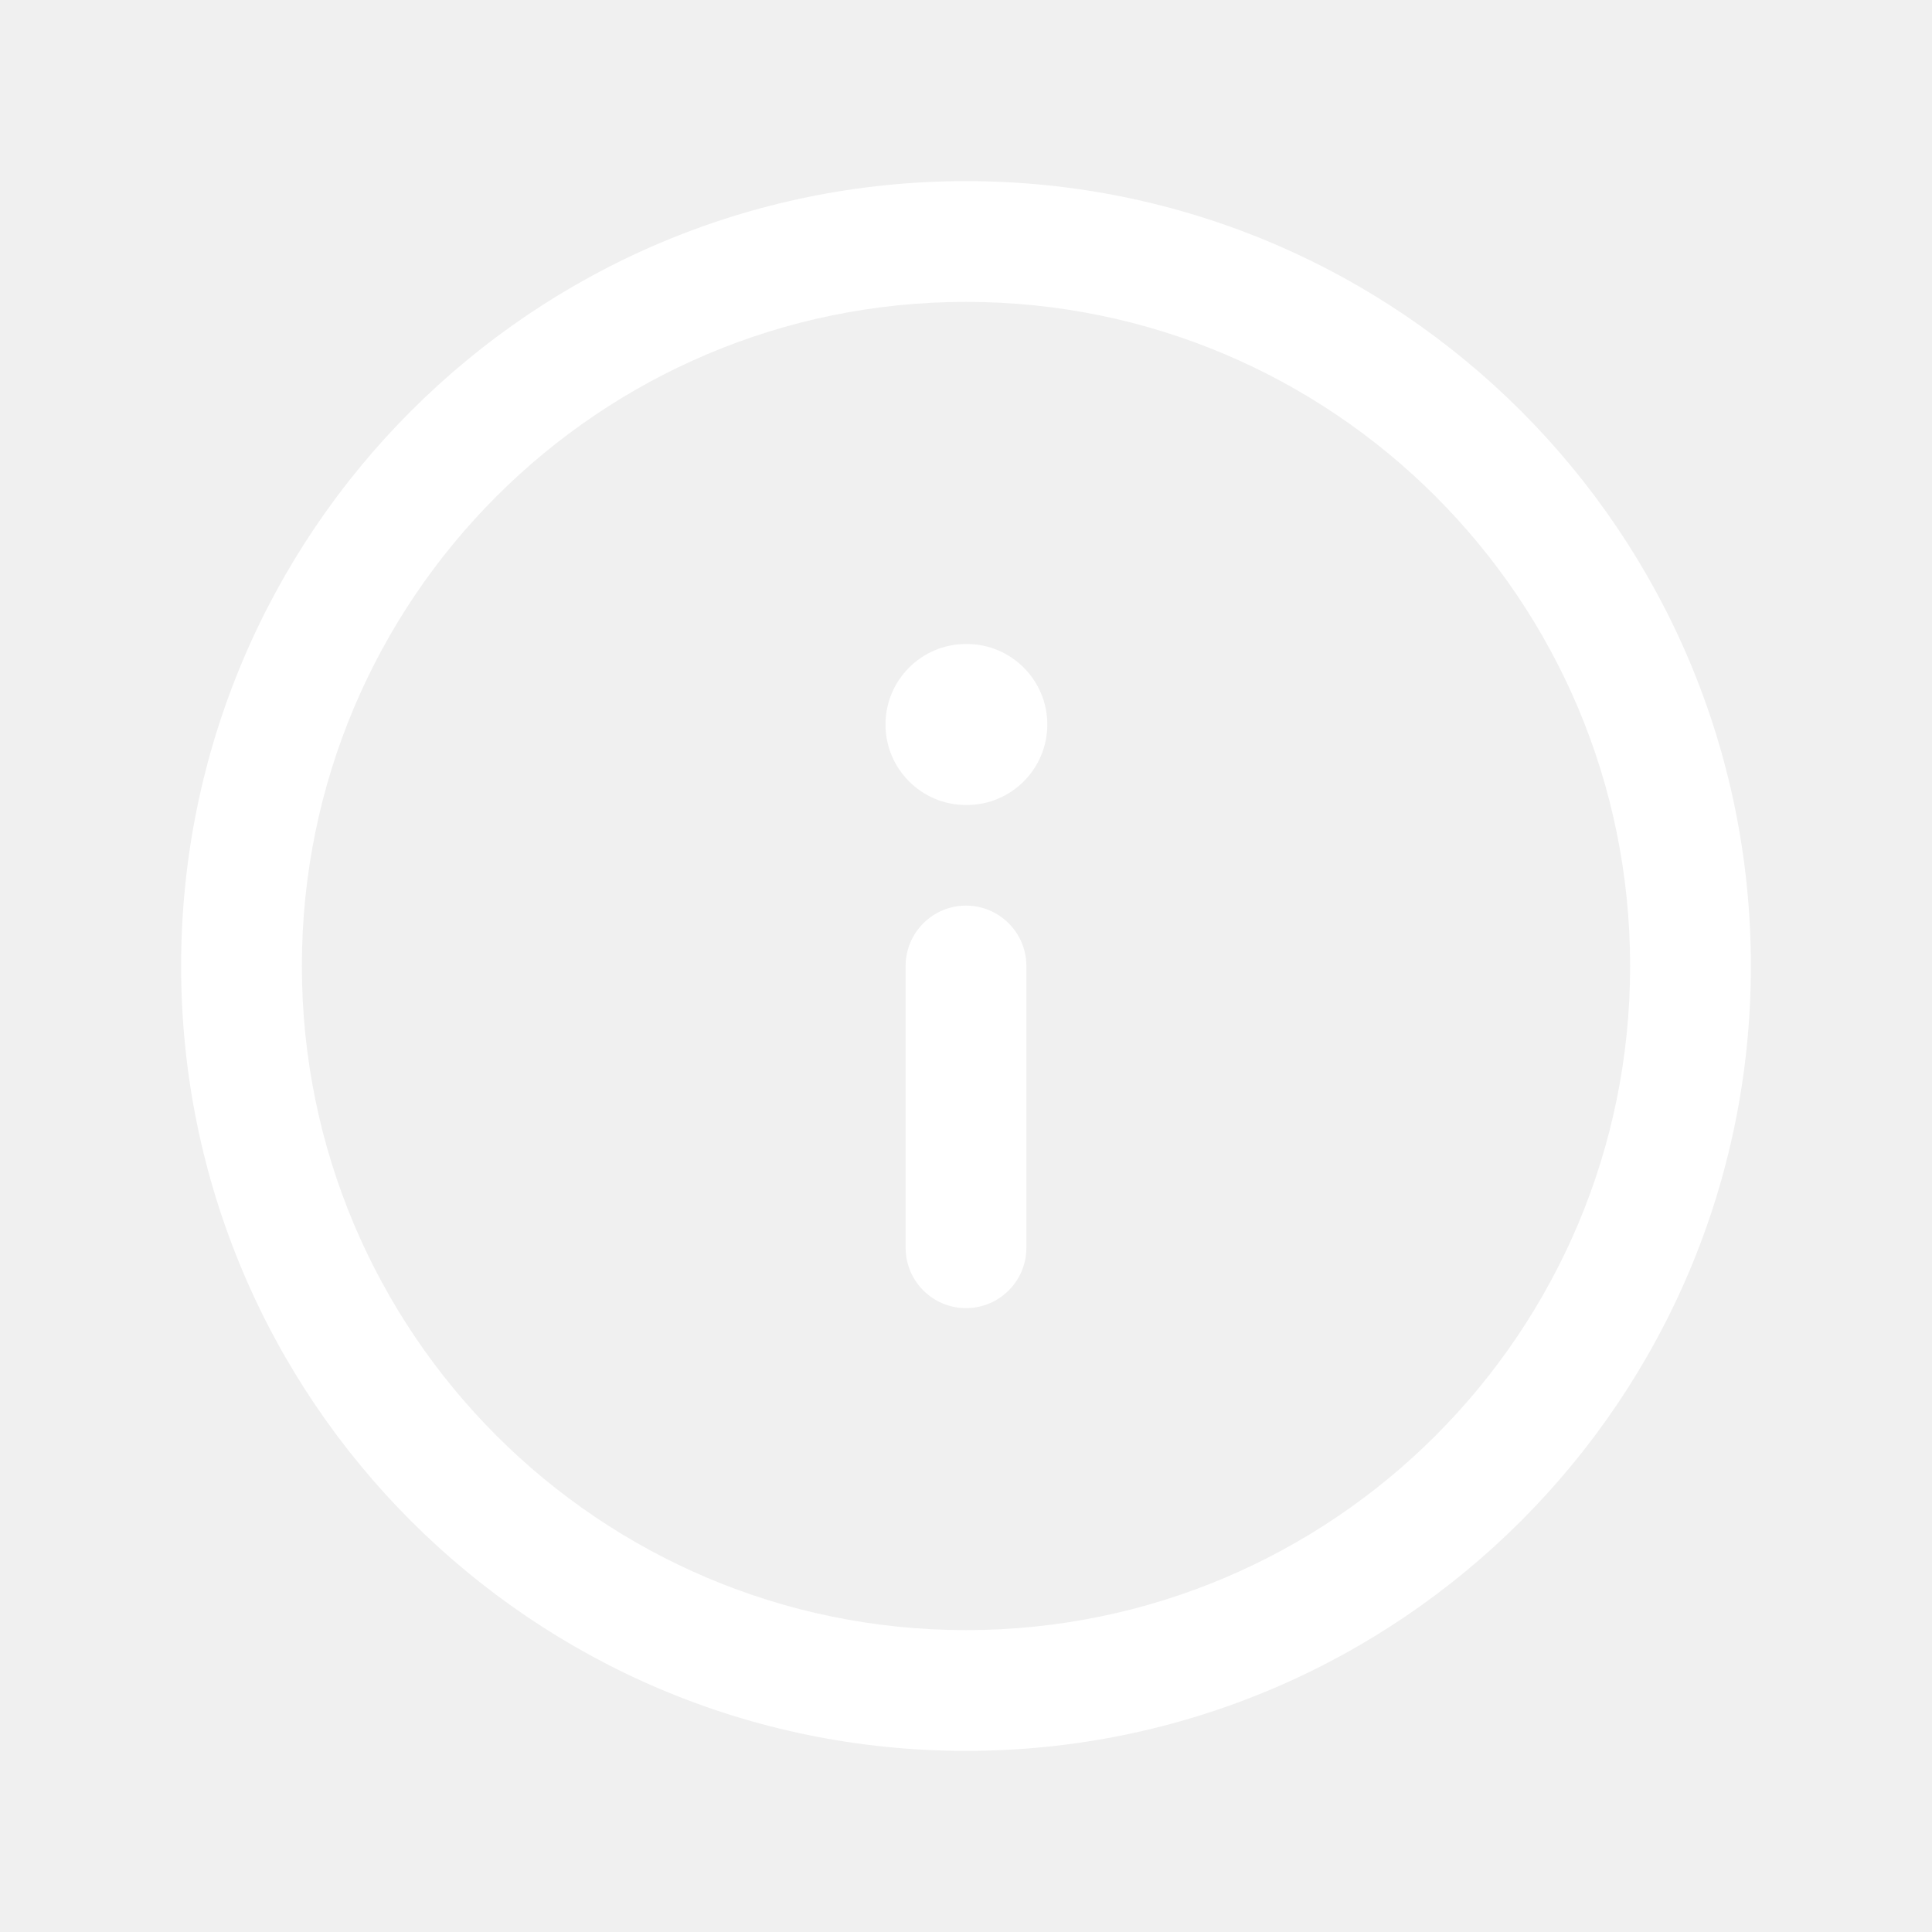
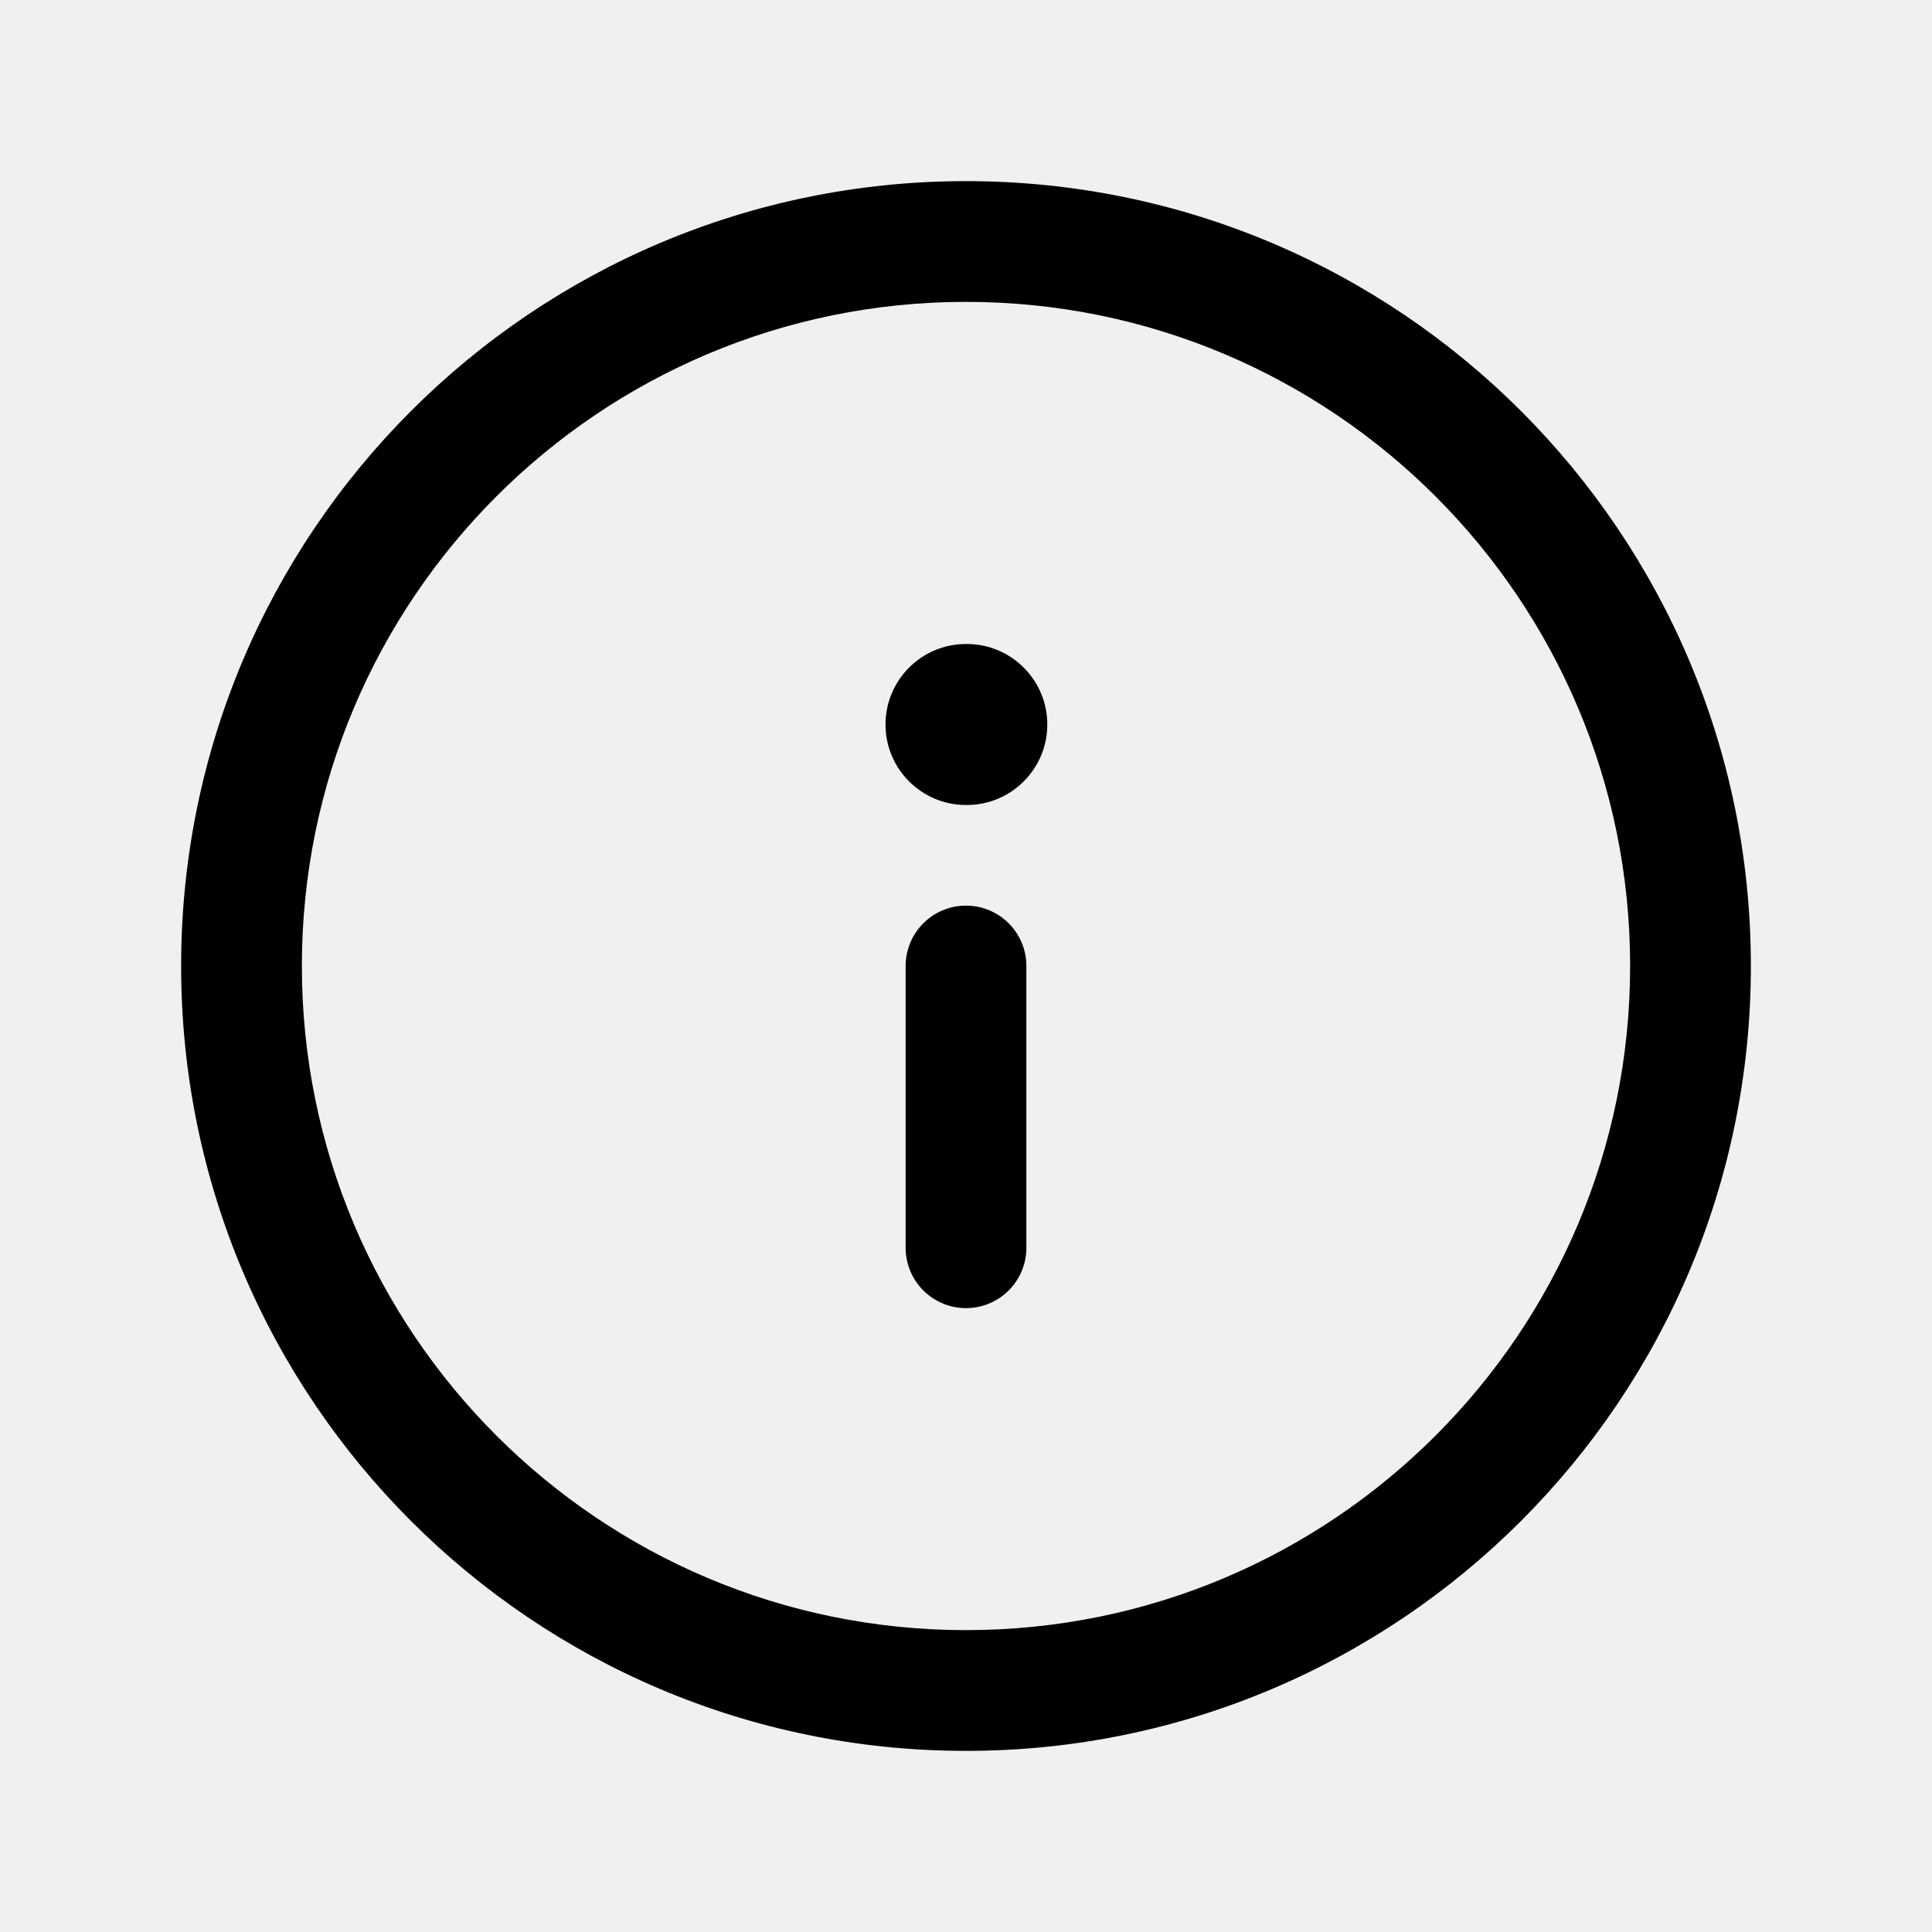
<svg xmlns="http://www.w3.org/2000/svg" width="800px" height="800px" viewBox="0 0 24 24" fill="none">
-   <path clip-rule="evenodd" d="m12 3.75c-4.556 0-8.25 3.694-8.25 8.25 0 4.556 3.694 8.25 8.25 8.25 4.556 0 8.25-3.694 8.25-8.25 0-4.556-3.694-8.25-8.25-8.25zm-9.75 8.25c0-5.385 4.365-9.75 9.75-9.75 5.385 0 9.75 4.365 9.75 9.75 0 5.385-4.365 9.75-9.75 9.75-5.385 0-9.75-4.365-9.75-9.75zm9.75-.75c.414 0 .75.336.75.75v3.5c0 .414-.336.75-.75.75s-.75-.336-.75-.75v-3.5c0-.414.336-.75.75-.75zm0-3.25c-.552 0-1 .448-1 1s.448 1 1 1h.01c.552 0 1-.448 1-1s-.448-1-1-1z" fill="#fff" fill-rule="evenodd" />
+   <path clip-rule="evenodd" d="m12 3.75c-4.556 0-8.25 3.694-8.25 8.25 0 4.556 3.694 8.25 8.25 8.25 4.556 0 8.25-3.694 8.25-8.25 0-4.556-3.694-8.25-8.25-8.25zm-9.75 8.25c0-5.385 4.365-9.75 9.75-9.75 5.385 0 9.75 4.365 9.75 9.75 0 5.385-4.365 9.75-9.75 9.75-5.385 0-9.75-4.365-9.75-9.75zm9.75-.75c.414 0 .75.336.75.75v3.5c0 .414-.336.75-.75.75s-.75-.336-.75-.75v-3.5c0-.414.336-.75.75-.75zm0-3.25c-.552 0-1 .448-1 1s.448 1 1 1h.01c.552 0 1-.448 1-1s-.448-1-1-1z" fill="currentColor" fill-rule="evenodd" />
</svg>
